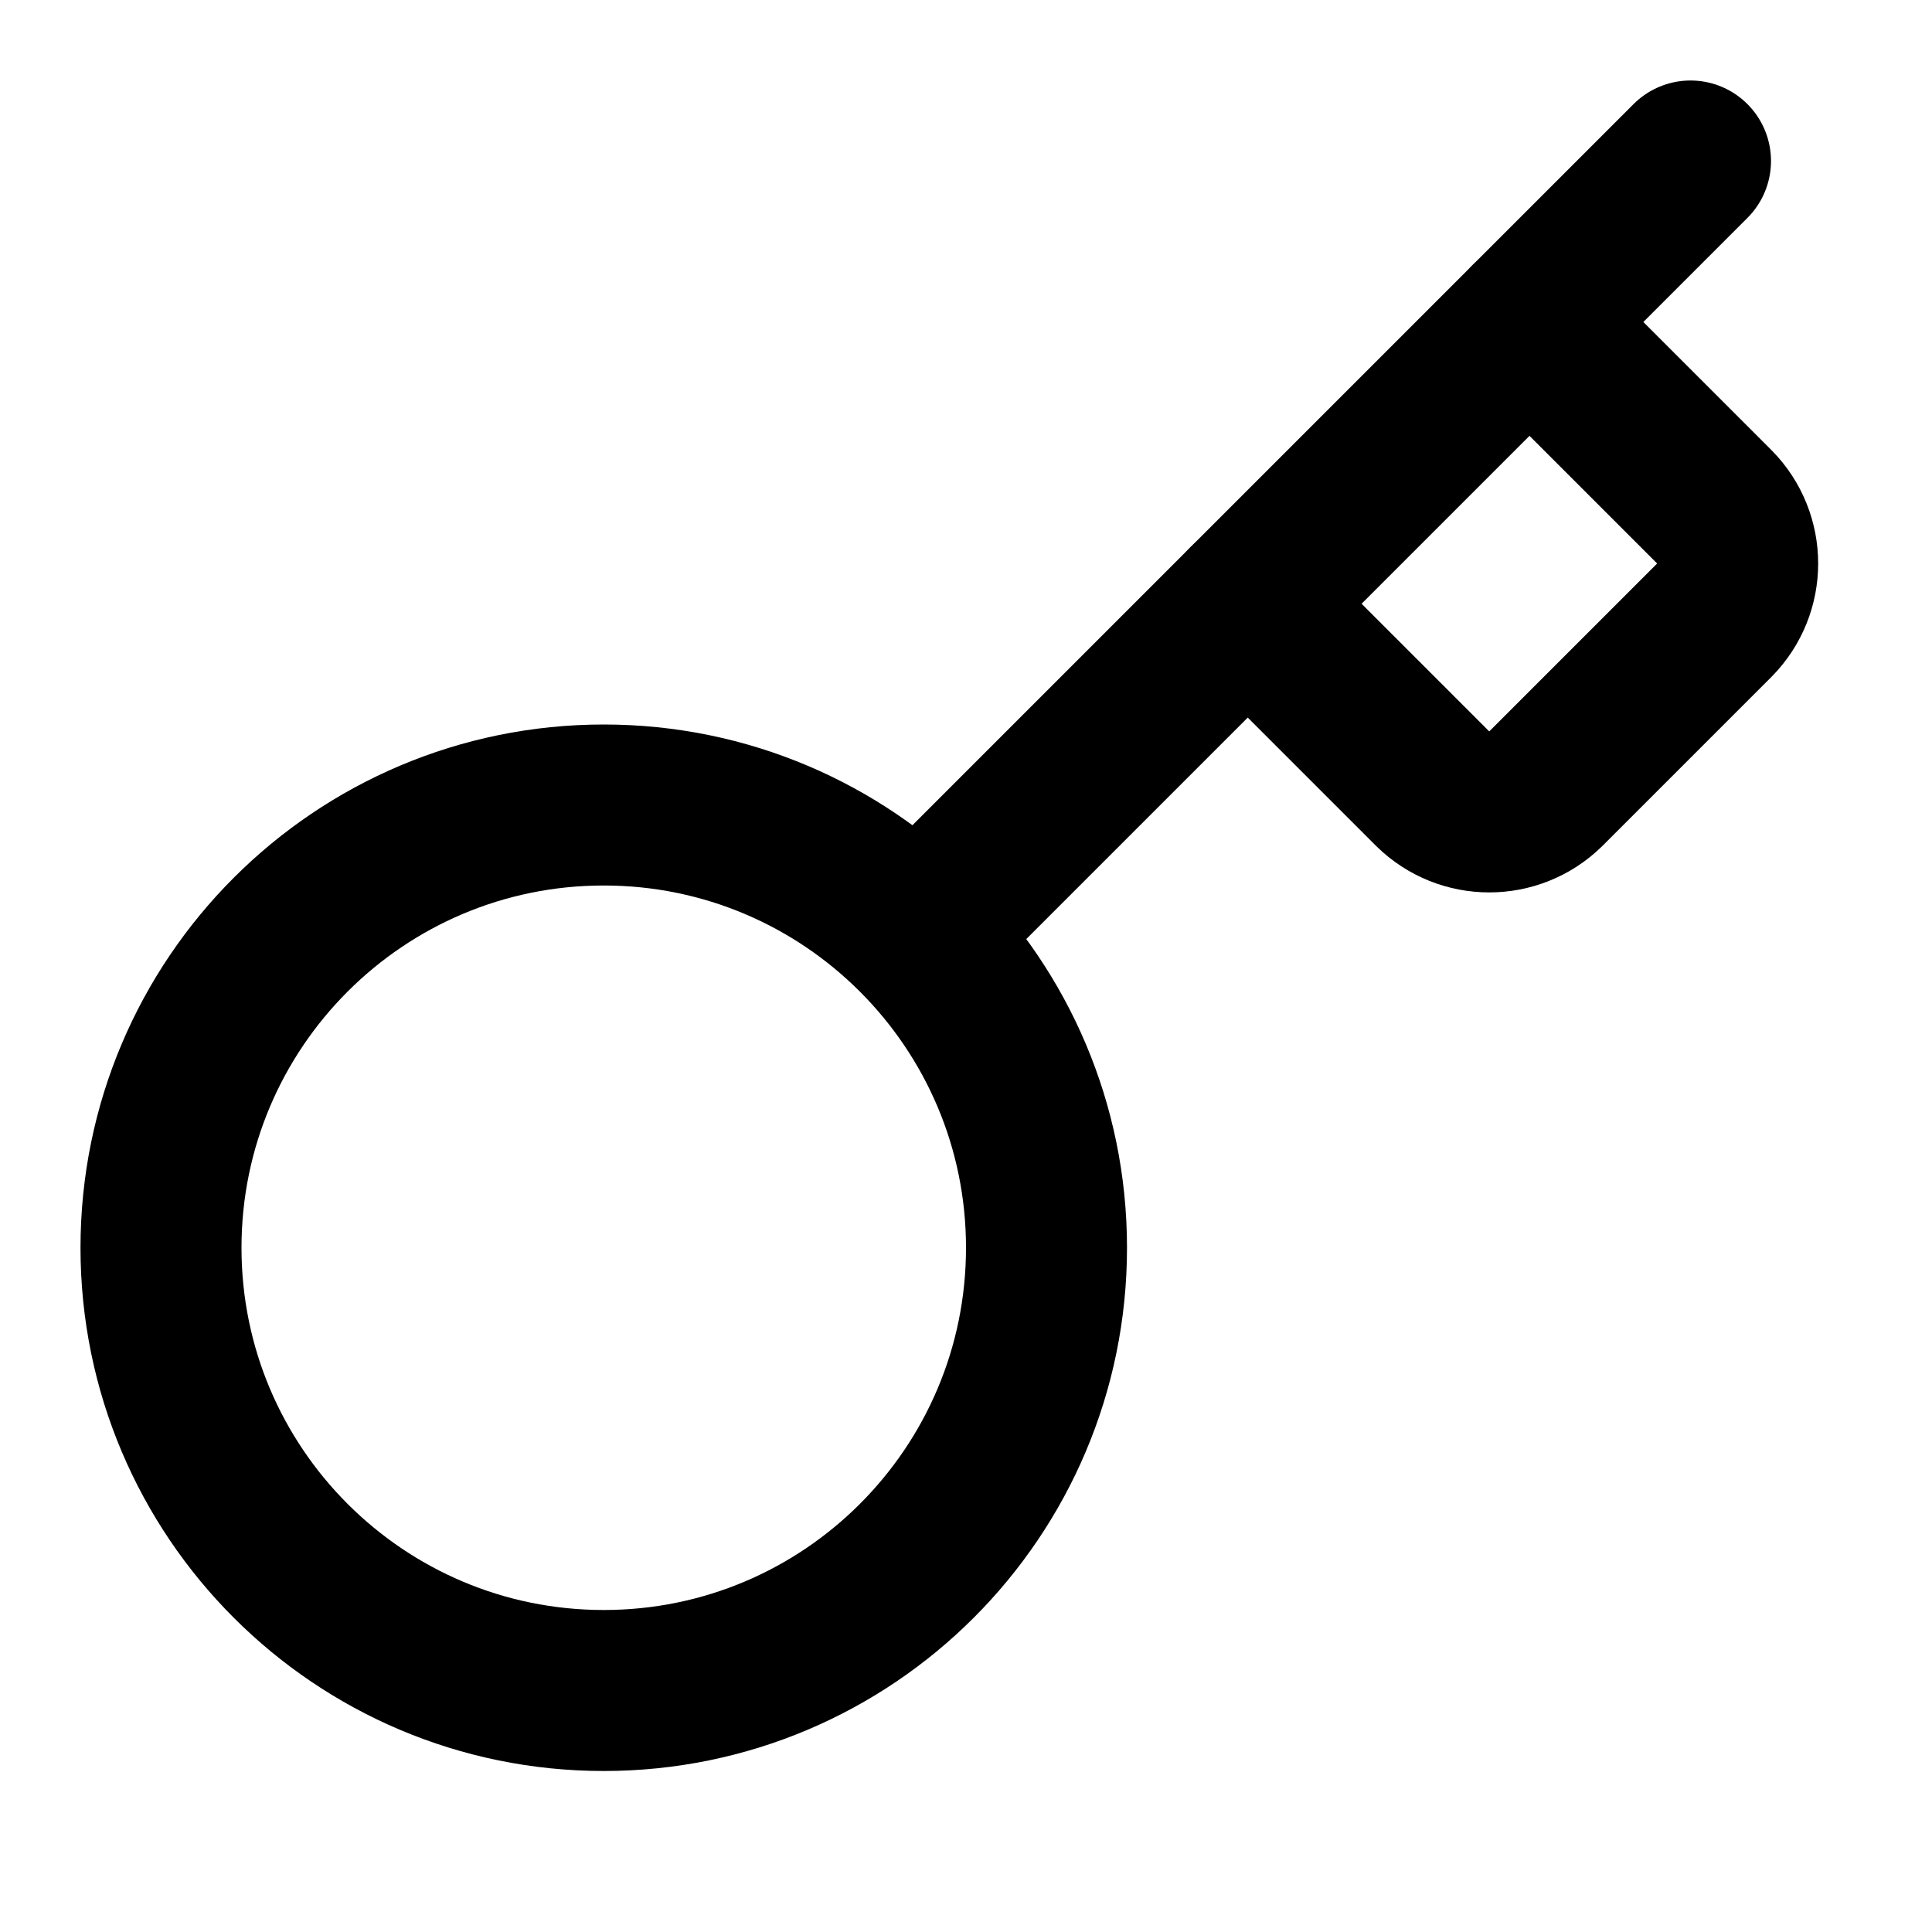
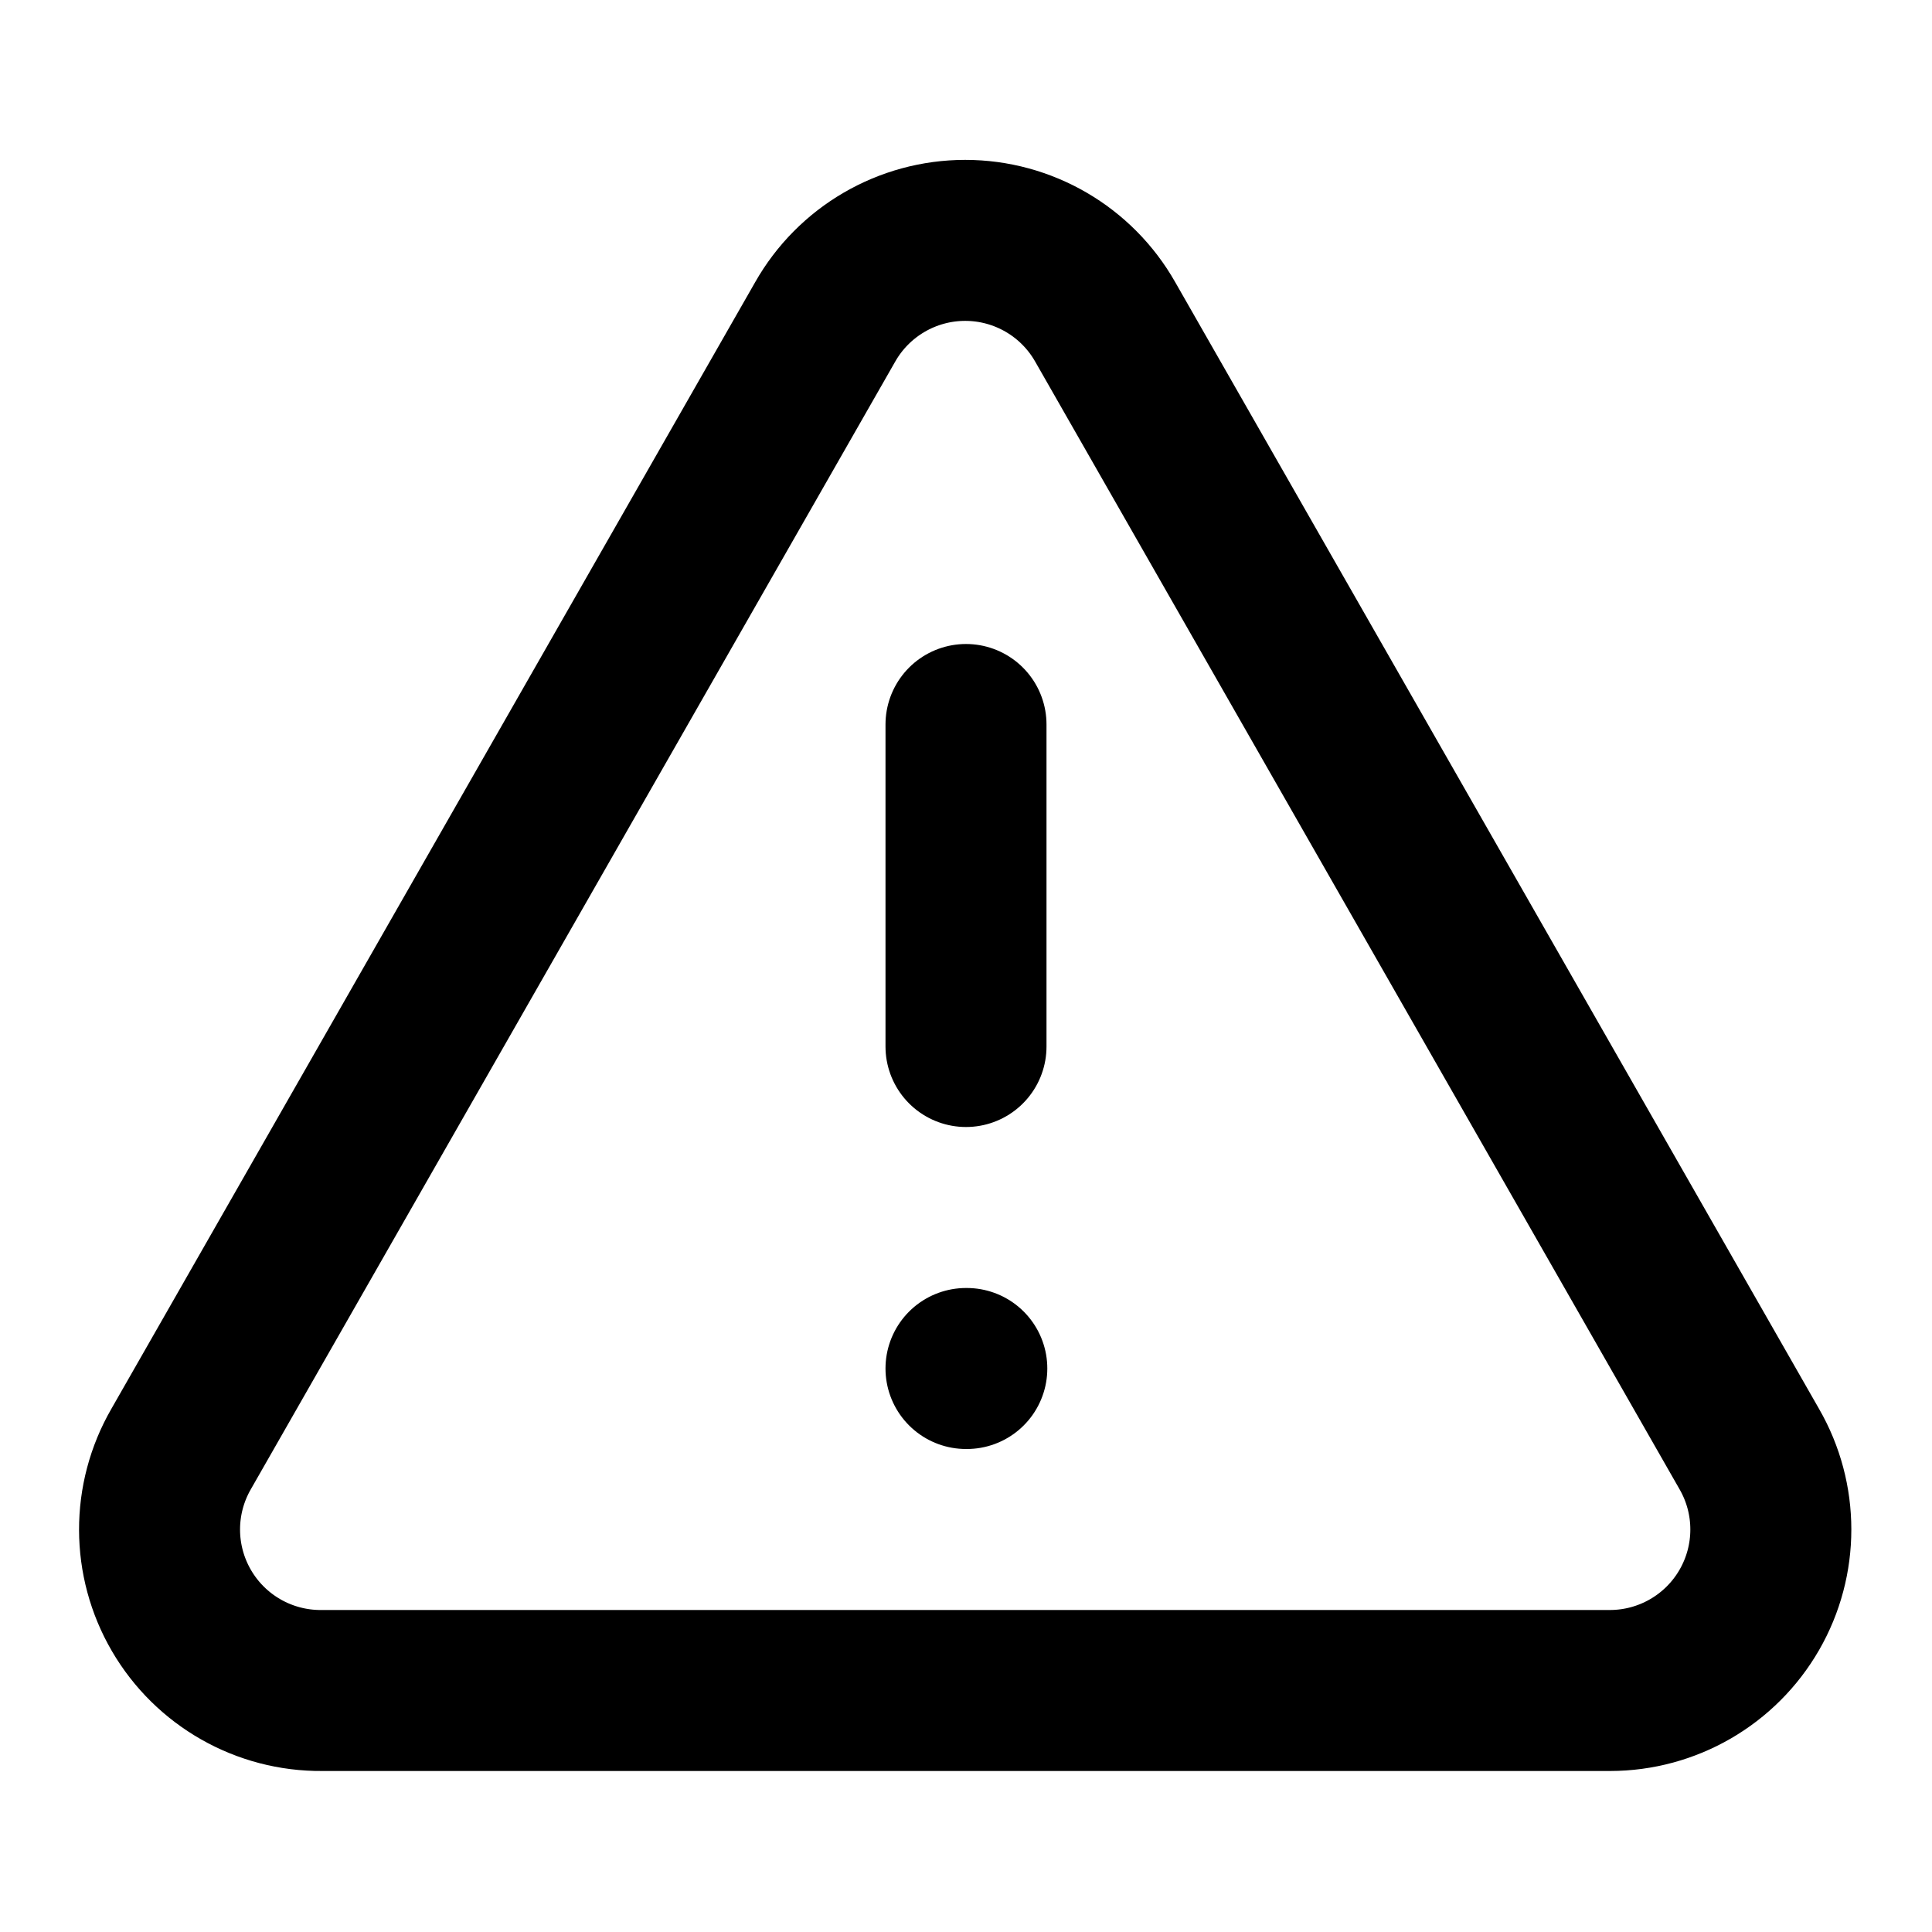
<svg xmlns="http://www.w3.org/2000/svg" viewBox="0 0 24 24" fill="none" stroke="currentColor" stroke-width="2" stroke-linecap="round" stroke-linejoin="round">
-   <path d="m15.5 7.5 2.3 2.3a1 1 0 0 0 1.4 0l2.1-2.1a1 1 0 0 0 0-1.4L19 4" />
-   <path d="m21 2-9.6 9.6" />
-   <circle cx="7.5" cy="15.5" r="5.5" />
+   <path d="m21.73 18-8-14a2 2 0 0 0-3.48 0l-8 14A2 2 0 0 0 4 21h16a2 2 0 0 0 1.73-3" />
+   <path d="M12 9v4" />
+   <path d="M12 17h.01" />
</svg>
